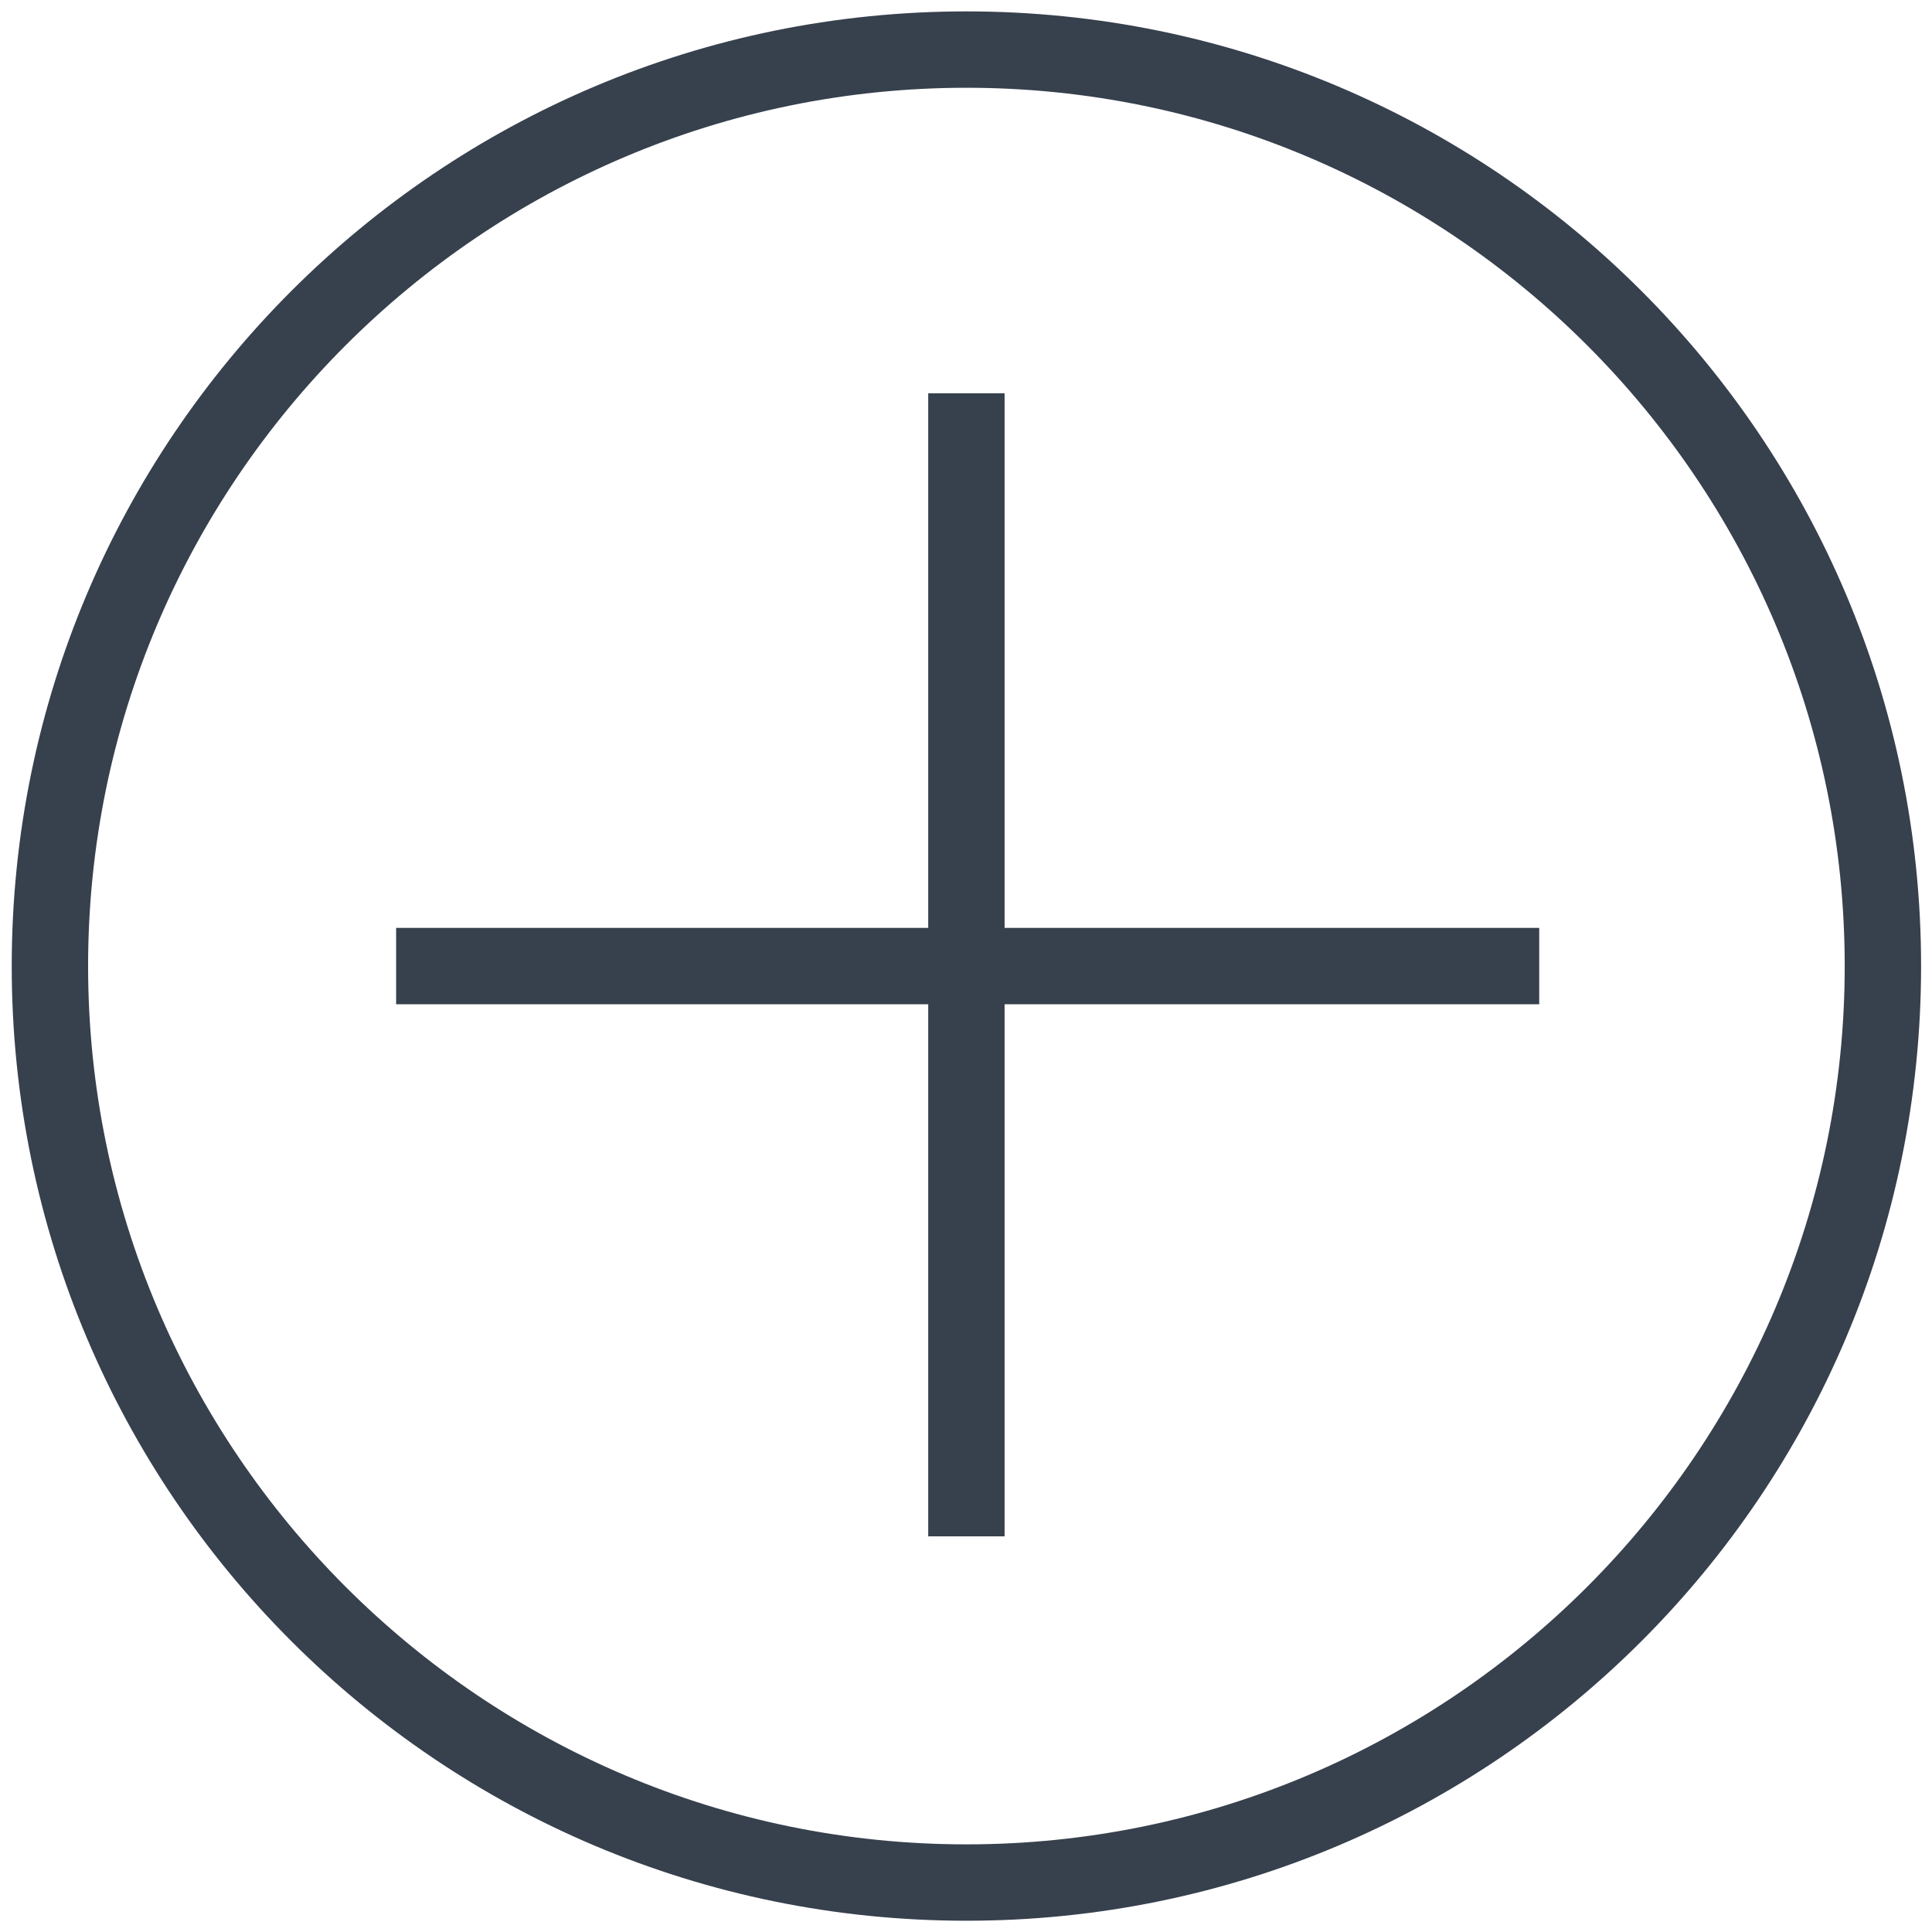
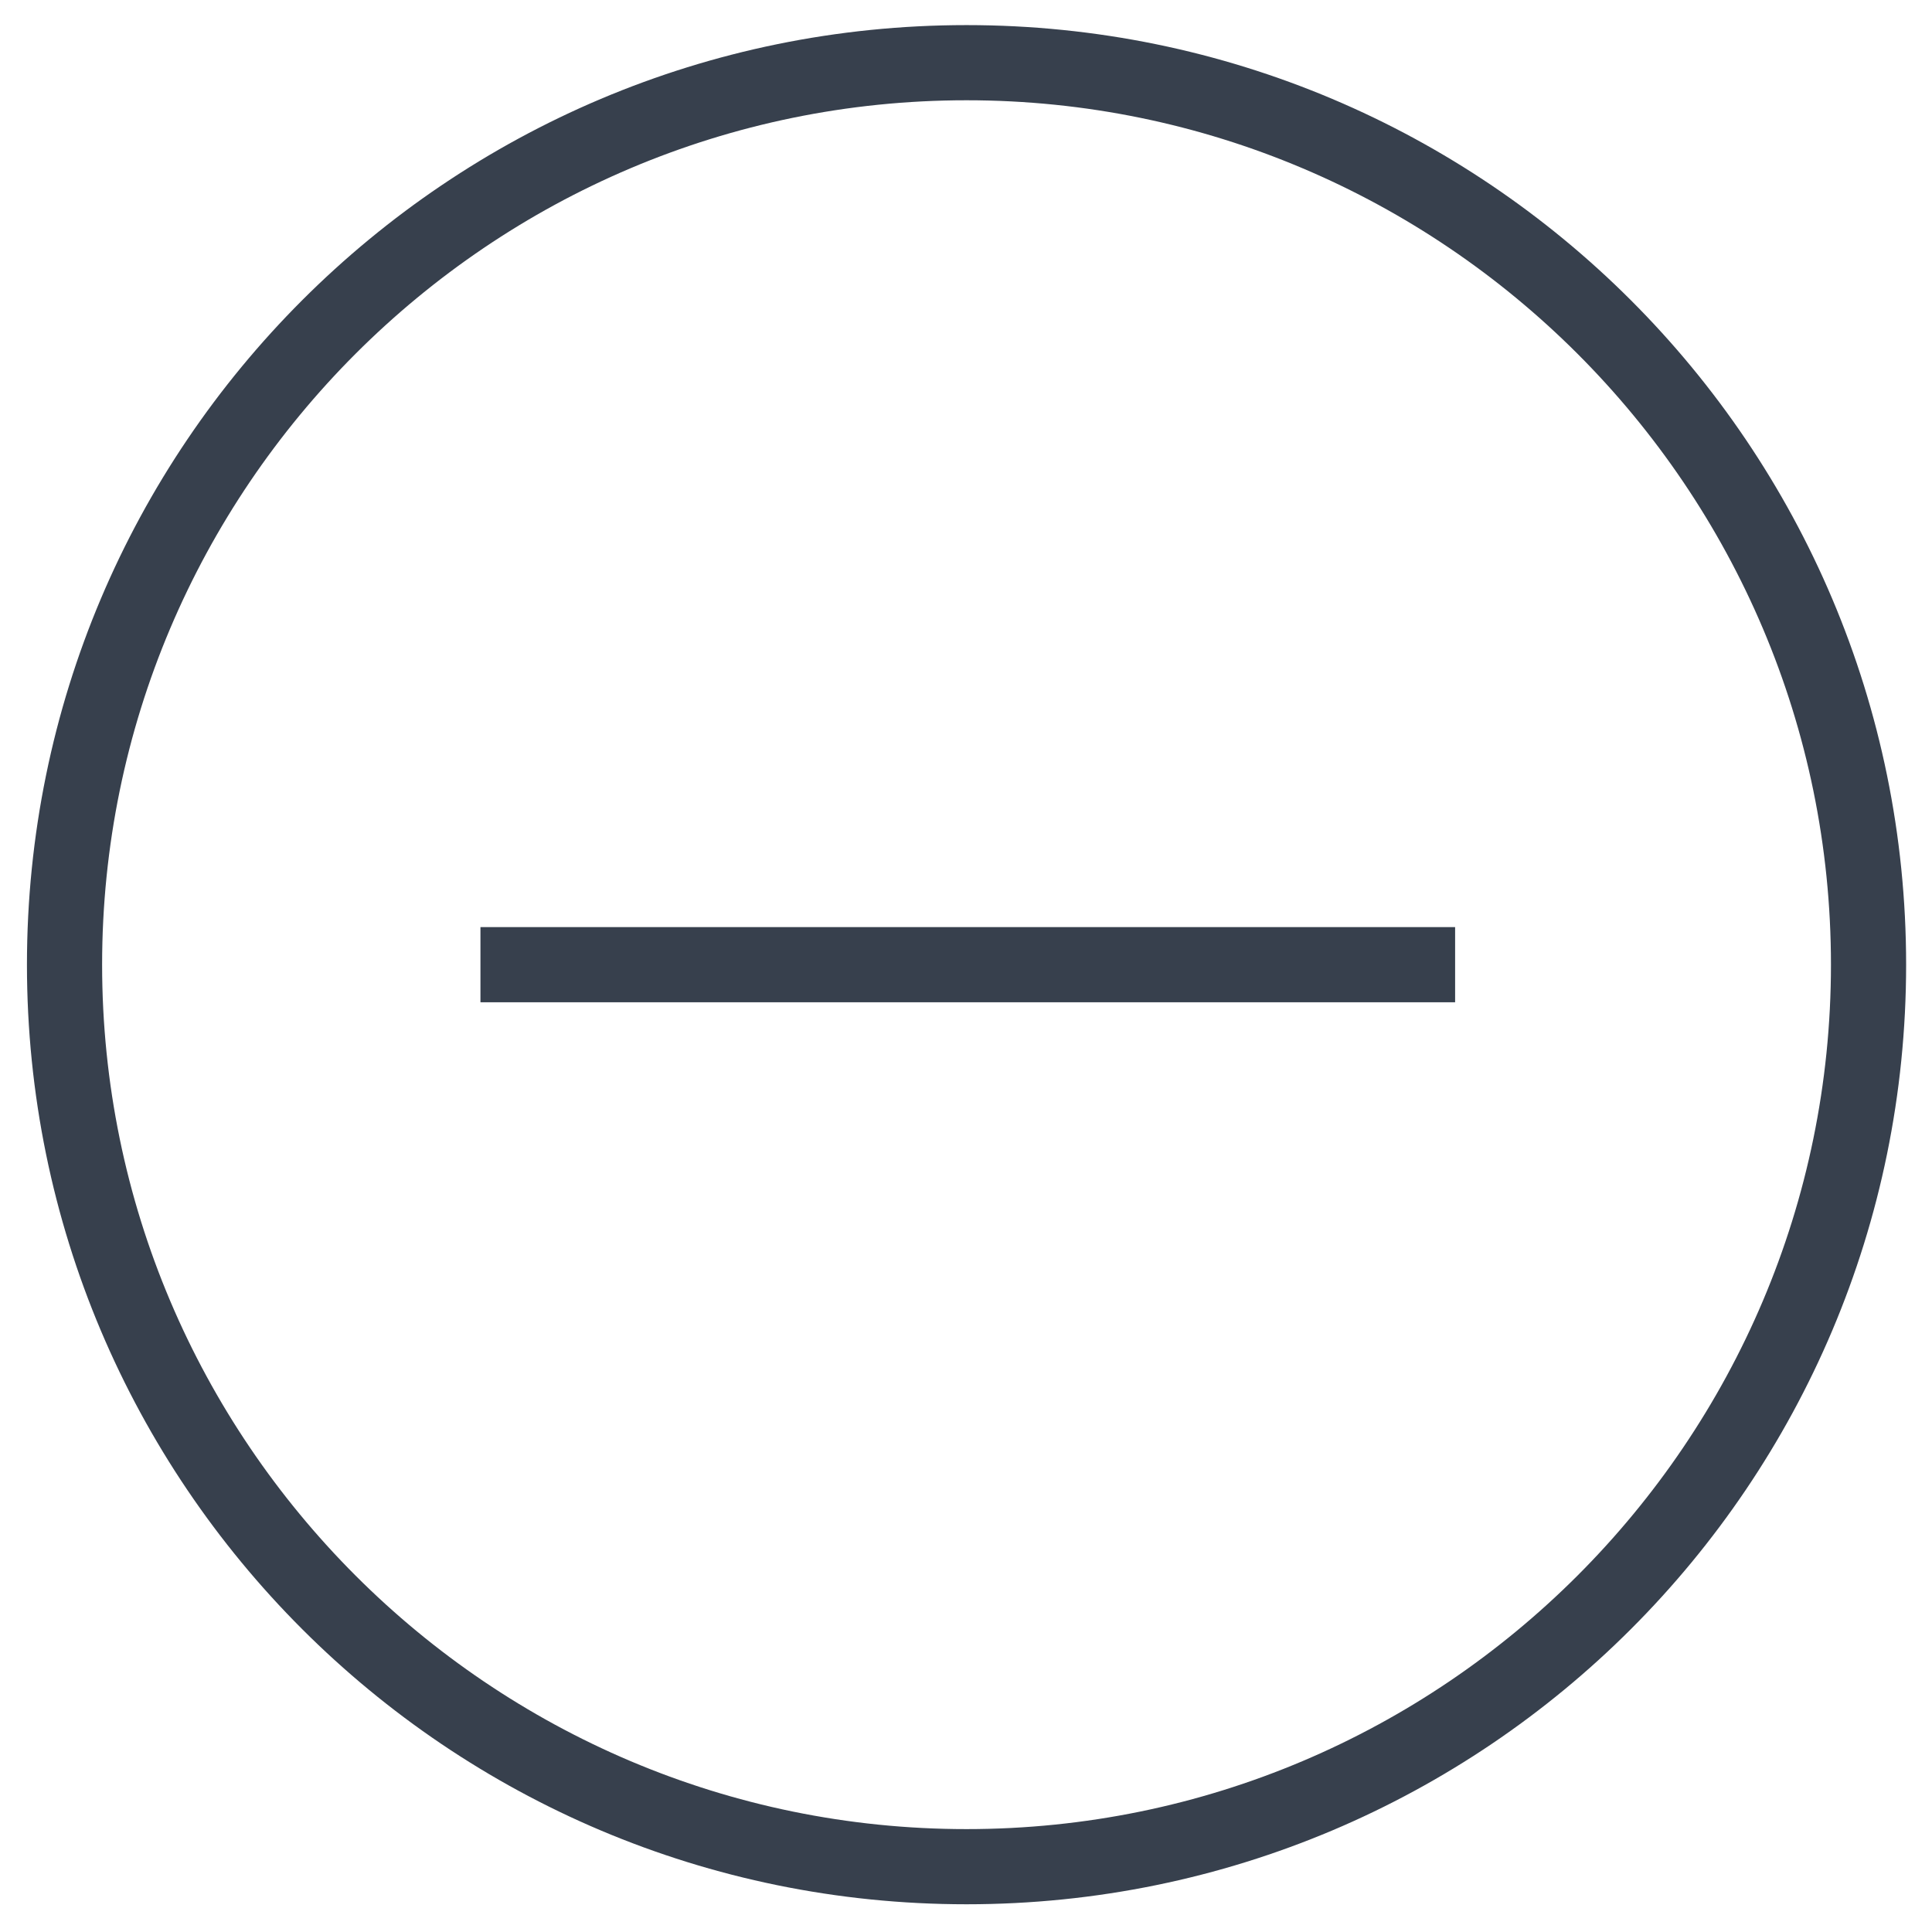
<svg xmlns="http://www.w3.org/2000/svg" enable-background="new 0 0 512 512" height="512px" id="Layer_1" version="1.1" viewBox="0 0 512 512" width="512px" xml:space="preserve">
  <g>
-     <path d="M256.108,3.02c-139.743,0-253,113.257-253,253s113.257,252.995,253,252.995   c139.743,0,253-113.252,253-252.995S395.852,3.02,256.108,3.02z M256.108,488.775c-128.338,0-232.76-104.417-232.76-232.755   c0-128.339,104.422-232.76,232.76-232.76c128.338,0,232.76,104.421,232.76,232.76C488.868,384.358,384.446,488.775,256.108,488.775   z" fill="#37404D" />
-     <polygon fill="#37404D" points="266.228,104.22 245.988,104.22 245.988,245.9 104.98,245.9 104.98,266.14 245.988,266.14    245.988,407.148 266.228,407.148 266.228,266.14 407.908,266.14 407.908,245.9 266.228,245.9  " />
+     <path d="M256.142,6.652c-137.533,0-249,111.467-249,249c0,137.534,111.467,249,249,249   c137.534,0,249-111.466,249-249C505.142,118.12,393.675,6.652,256.142,6.652z M256.142,484.732   c-126.309,0-229.08-102.77-229.08-229.08c0-126.309,102.771-229.08,229.08-229.08c126.309,0,229.08,102.771,229.08,229.08   C485.222,381.962,382.45,484.732,256.142,484.732z" fill="#37404D" />
+     <rect fill="#37404D" height="19.92" width="258.298" x="127.323" y="245.692" />
  </g>
</svg>
